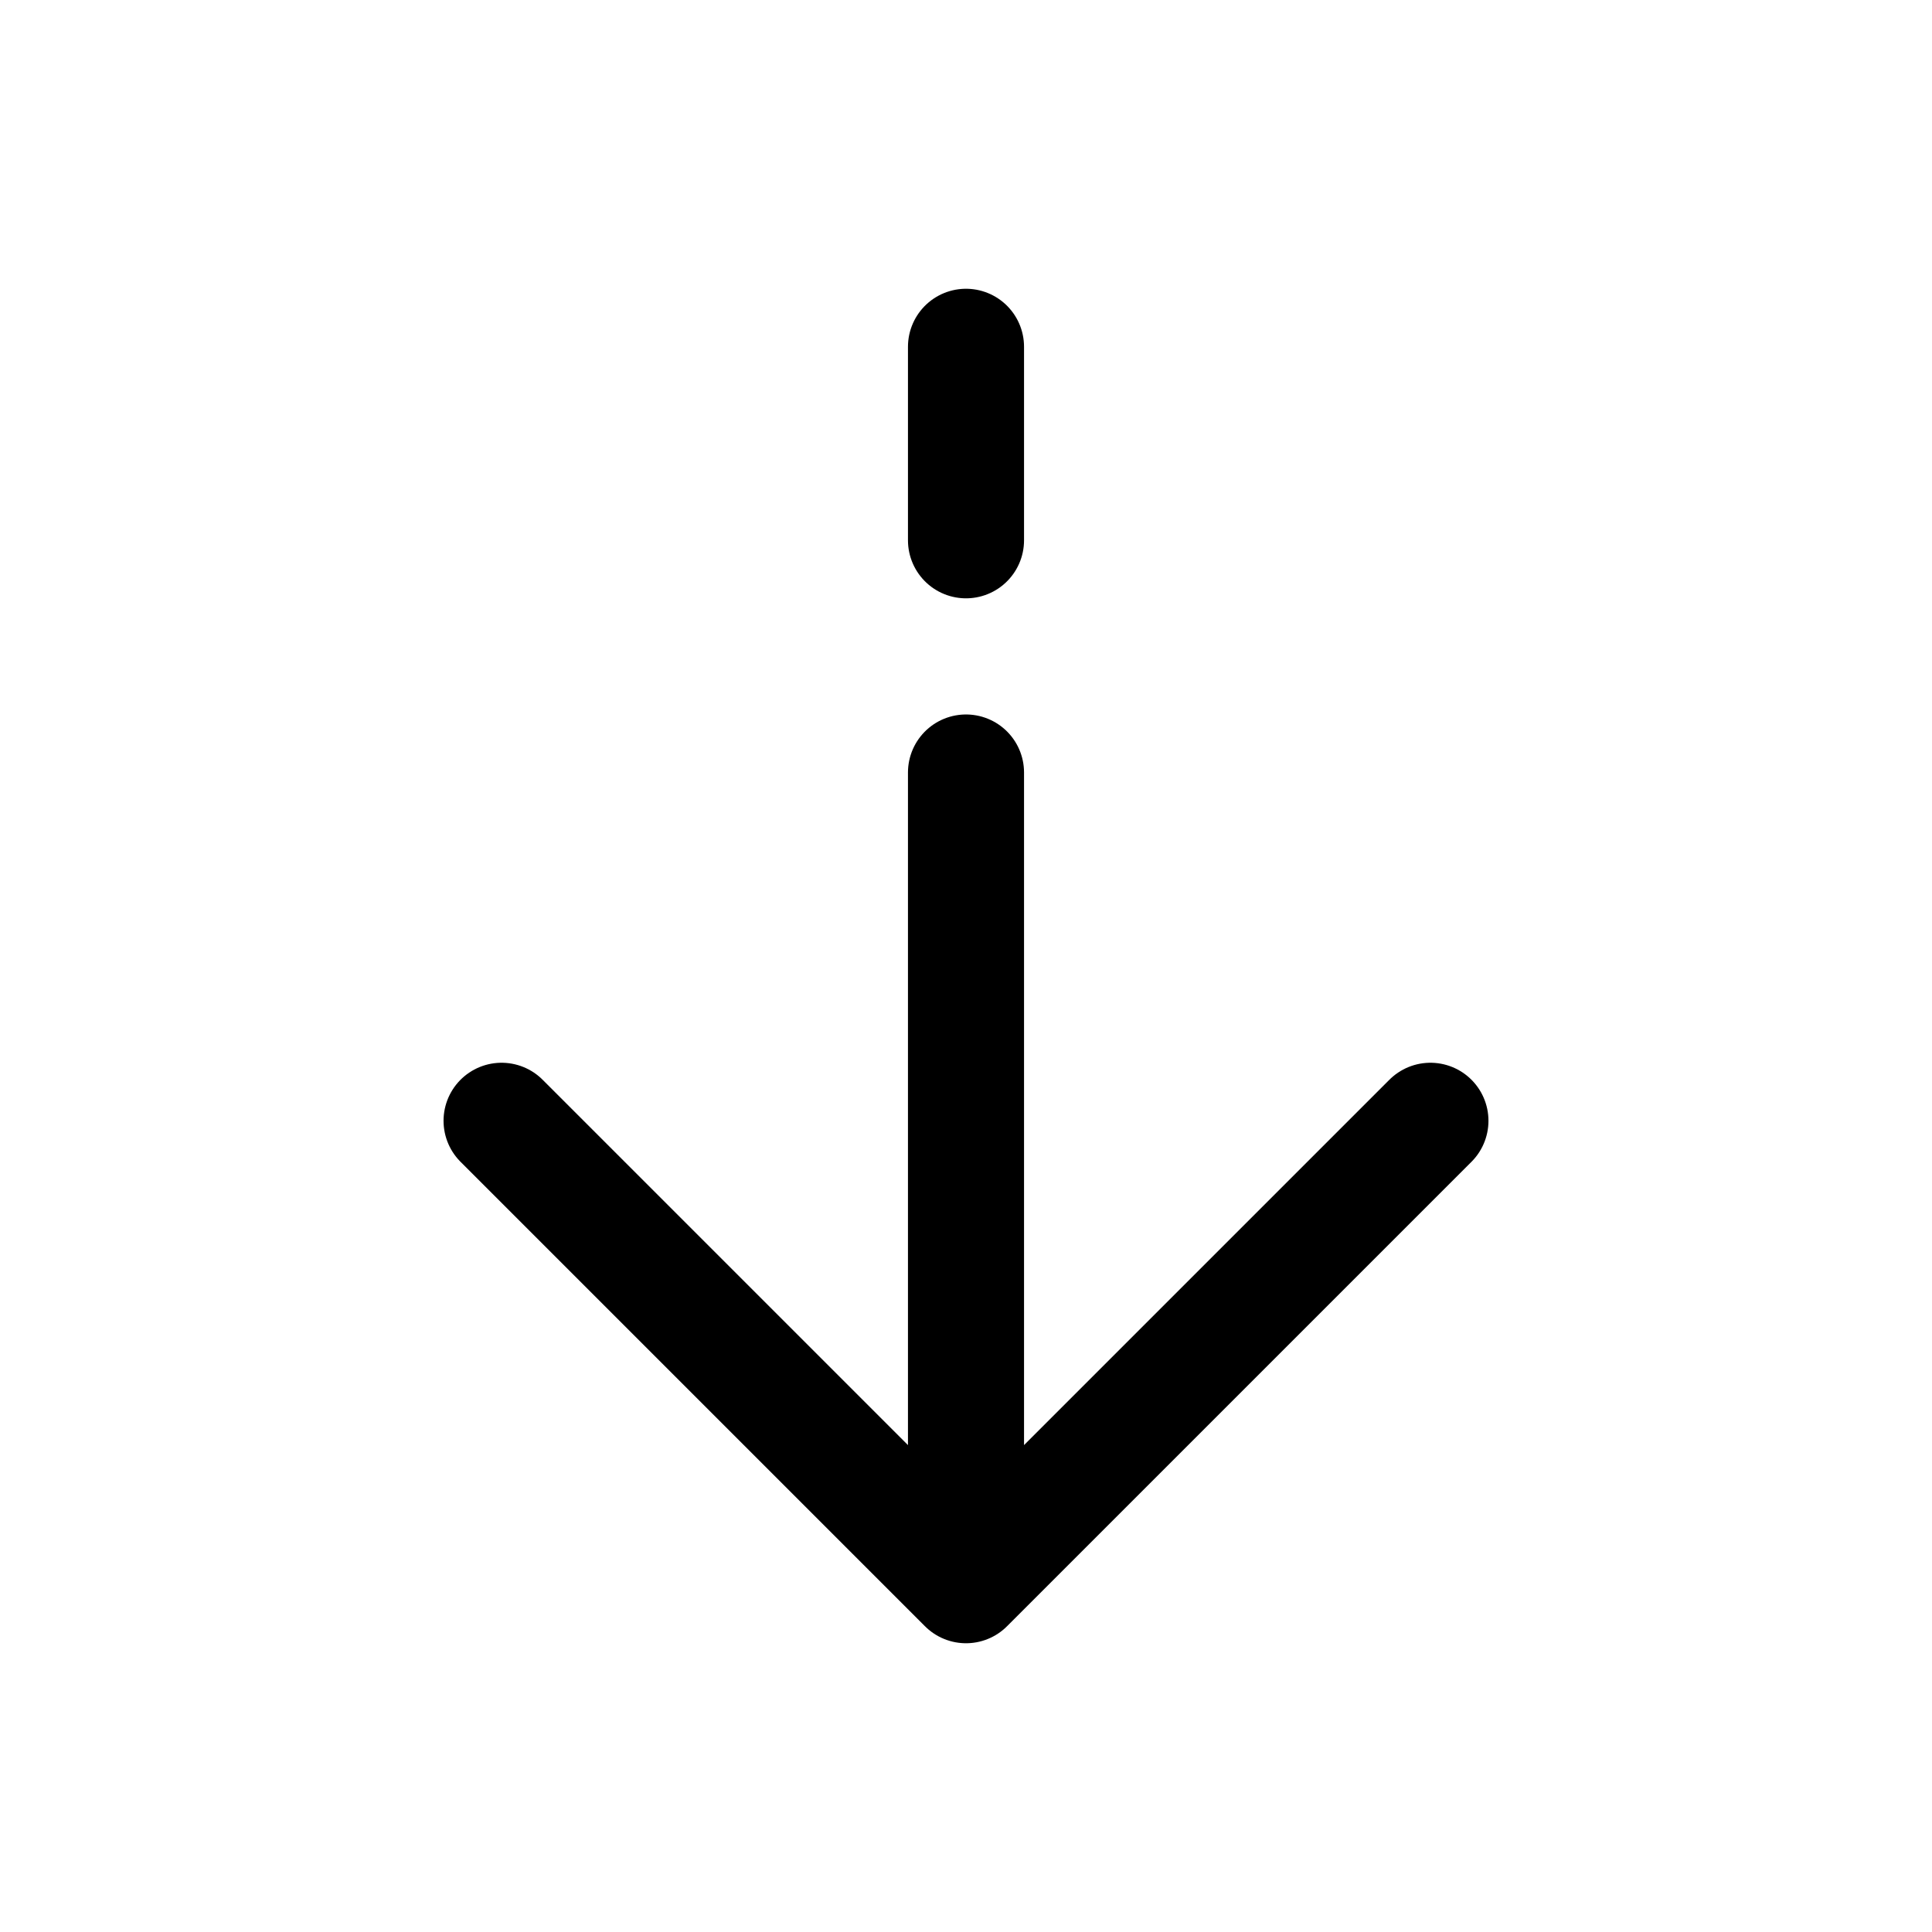
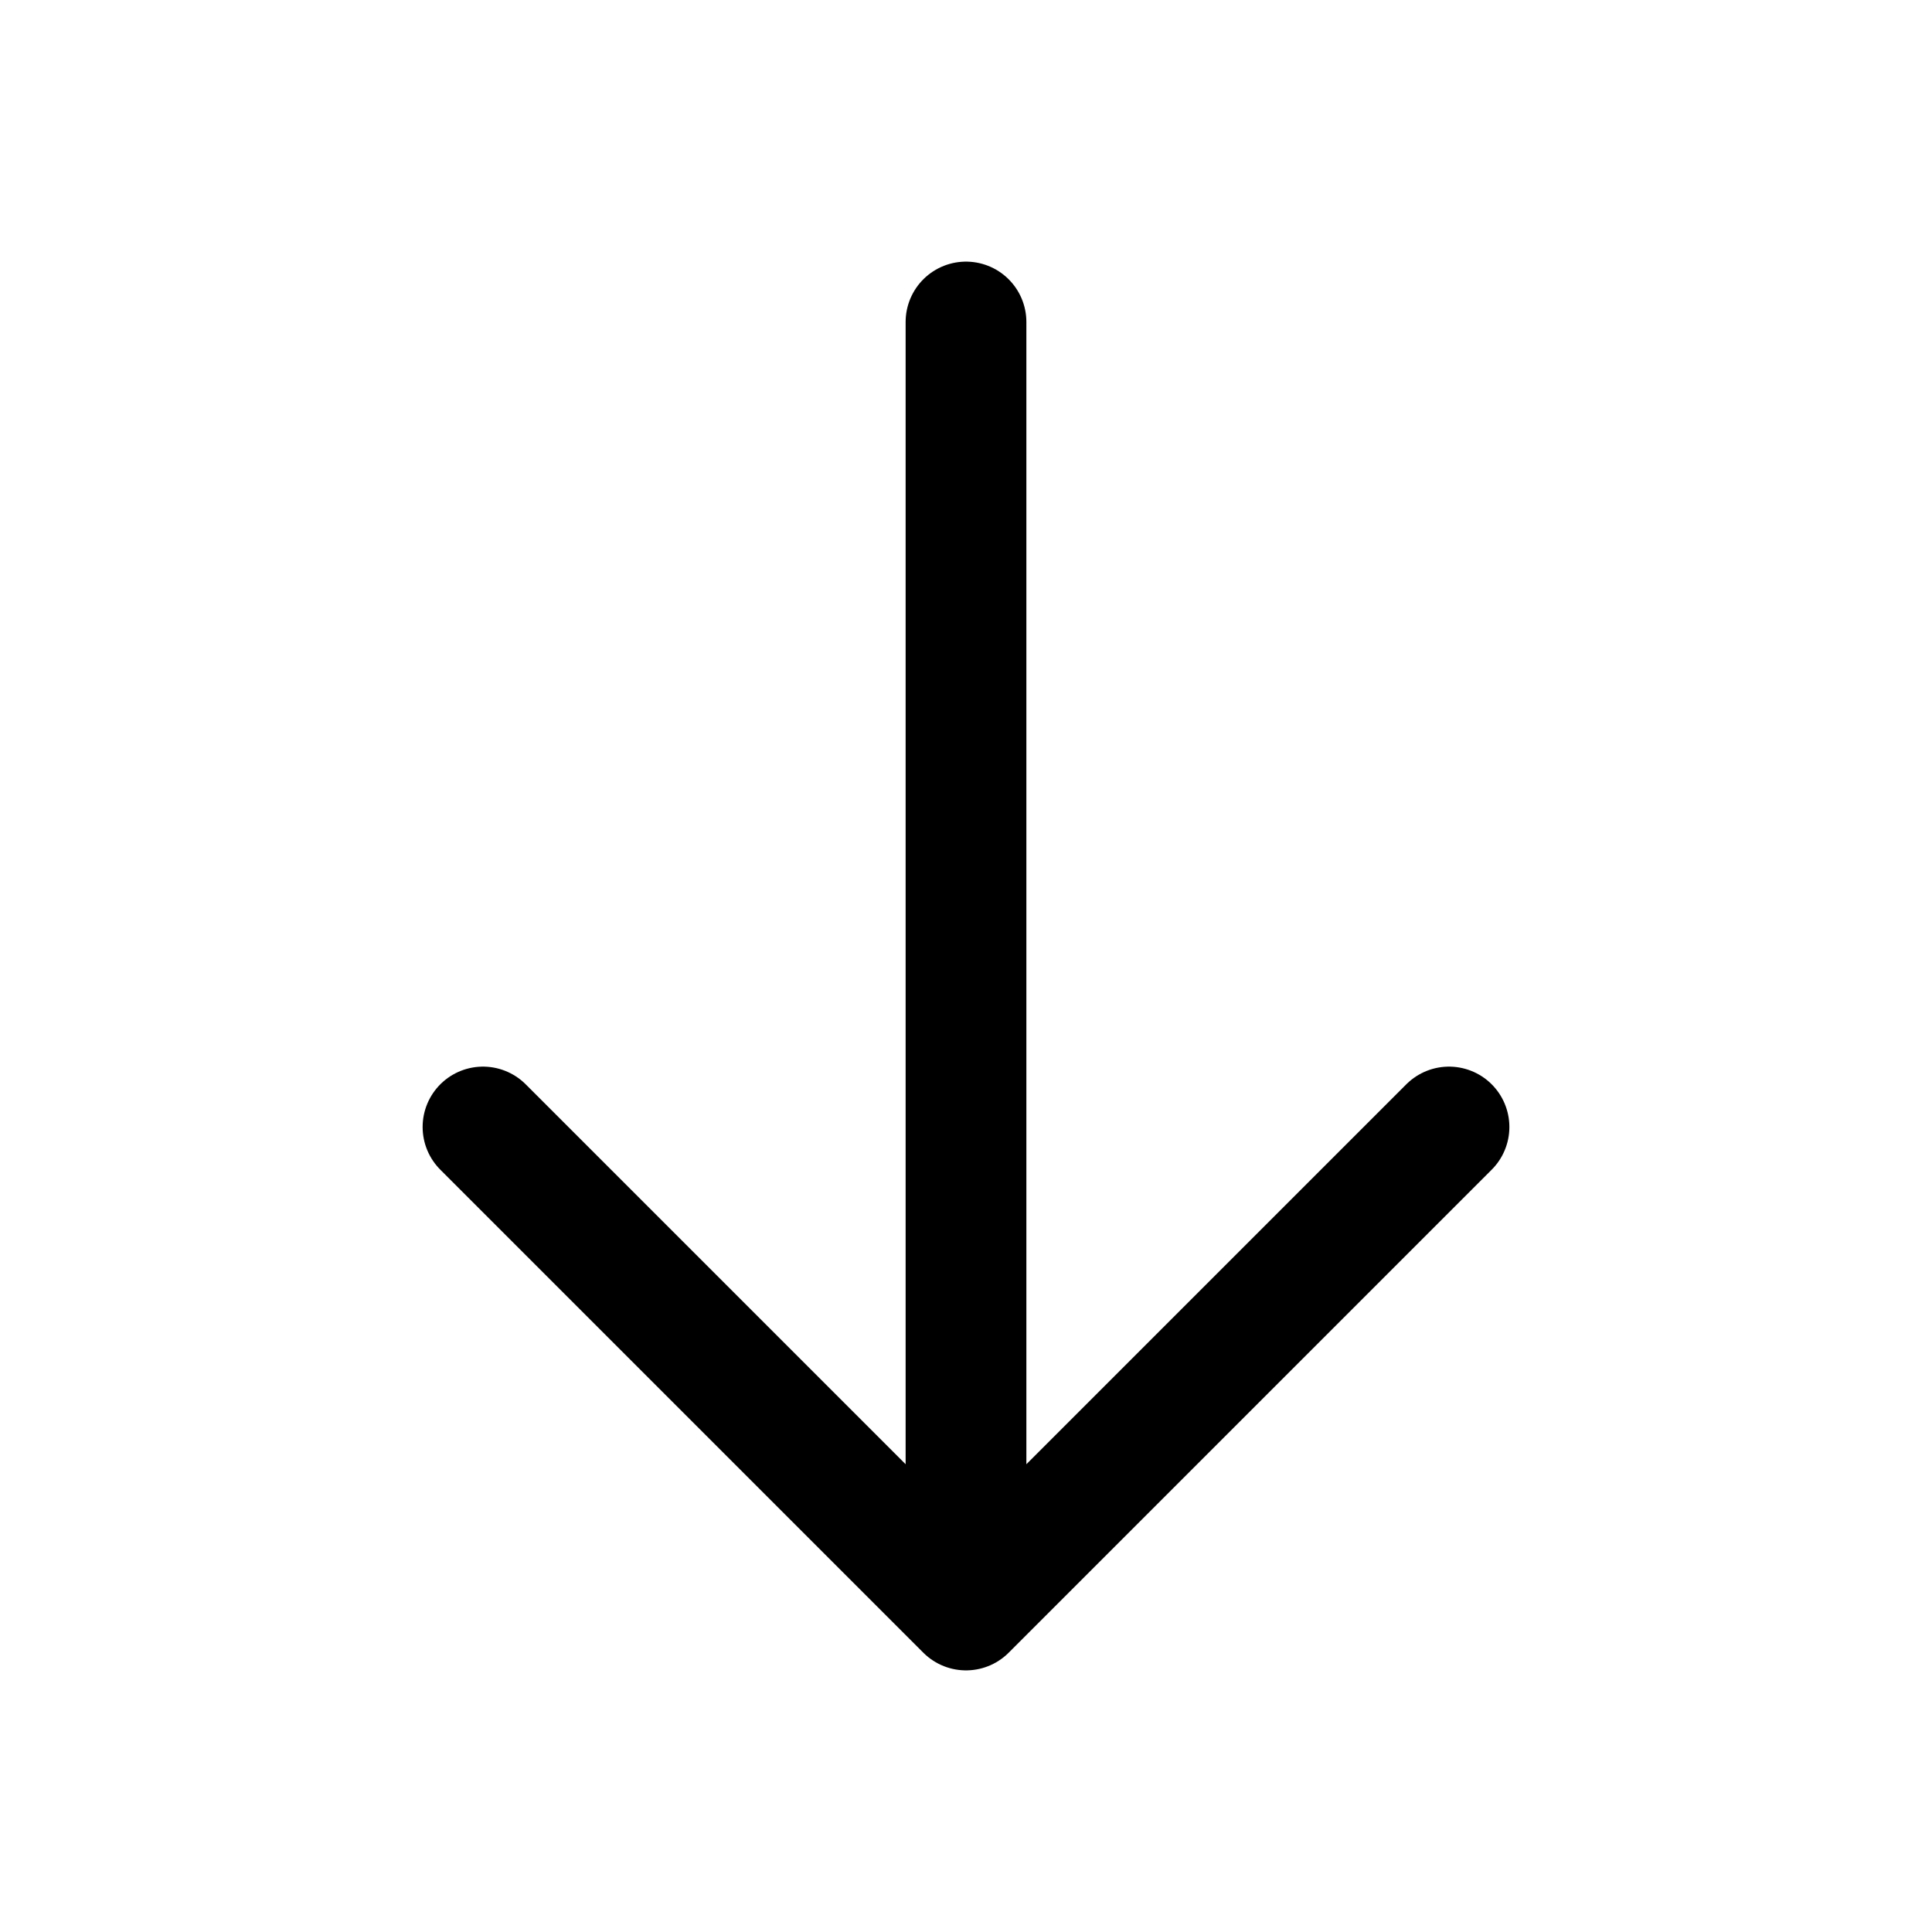
- <svg xmlns="http://www.w3.org/2000/svg" width="15" height="15" viewBox="0 0 26 25" fill="none">
-   <path d="M13 20.833L19.25 14.583M13 20.833L6.75 14.583M13 20.833V9.896M13 4.167V6.771" stroke="black" stroke-width="1.562" stroke-linecap="round" stroke-linejoin="round" />
+ <svg xmlns="http://www.w3.org/2000/svg" width="15" height="15" viewBox="0 0 24 24">
+   <path fill="none" stroke="currentColor" stroke-linecap="round" stroke-linejoin="round" stroke-width="1.5" d="M12 4v16m0 0l6-6m-6 6l-6-6" />
</svg>
